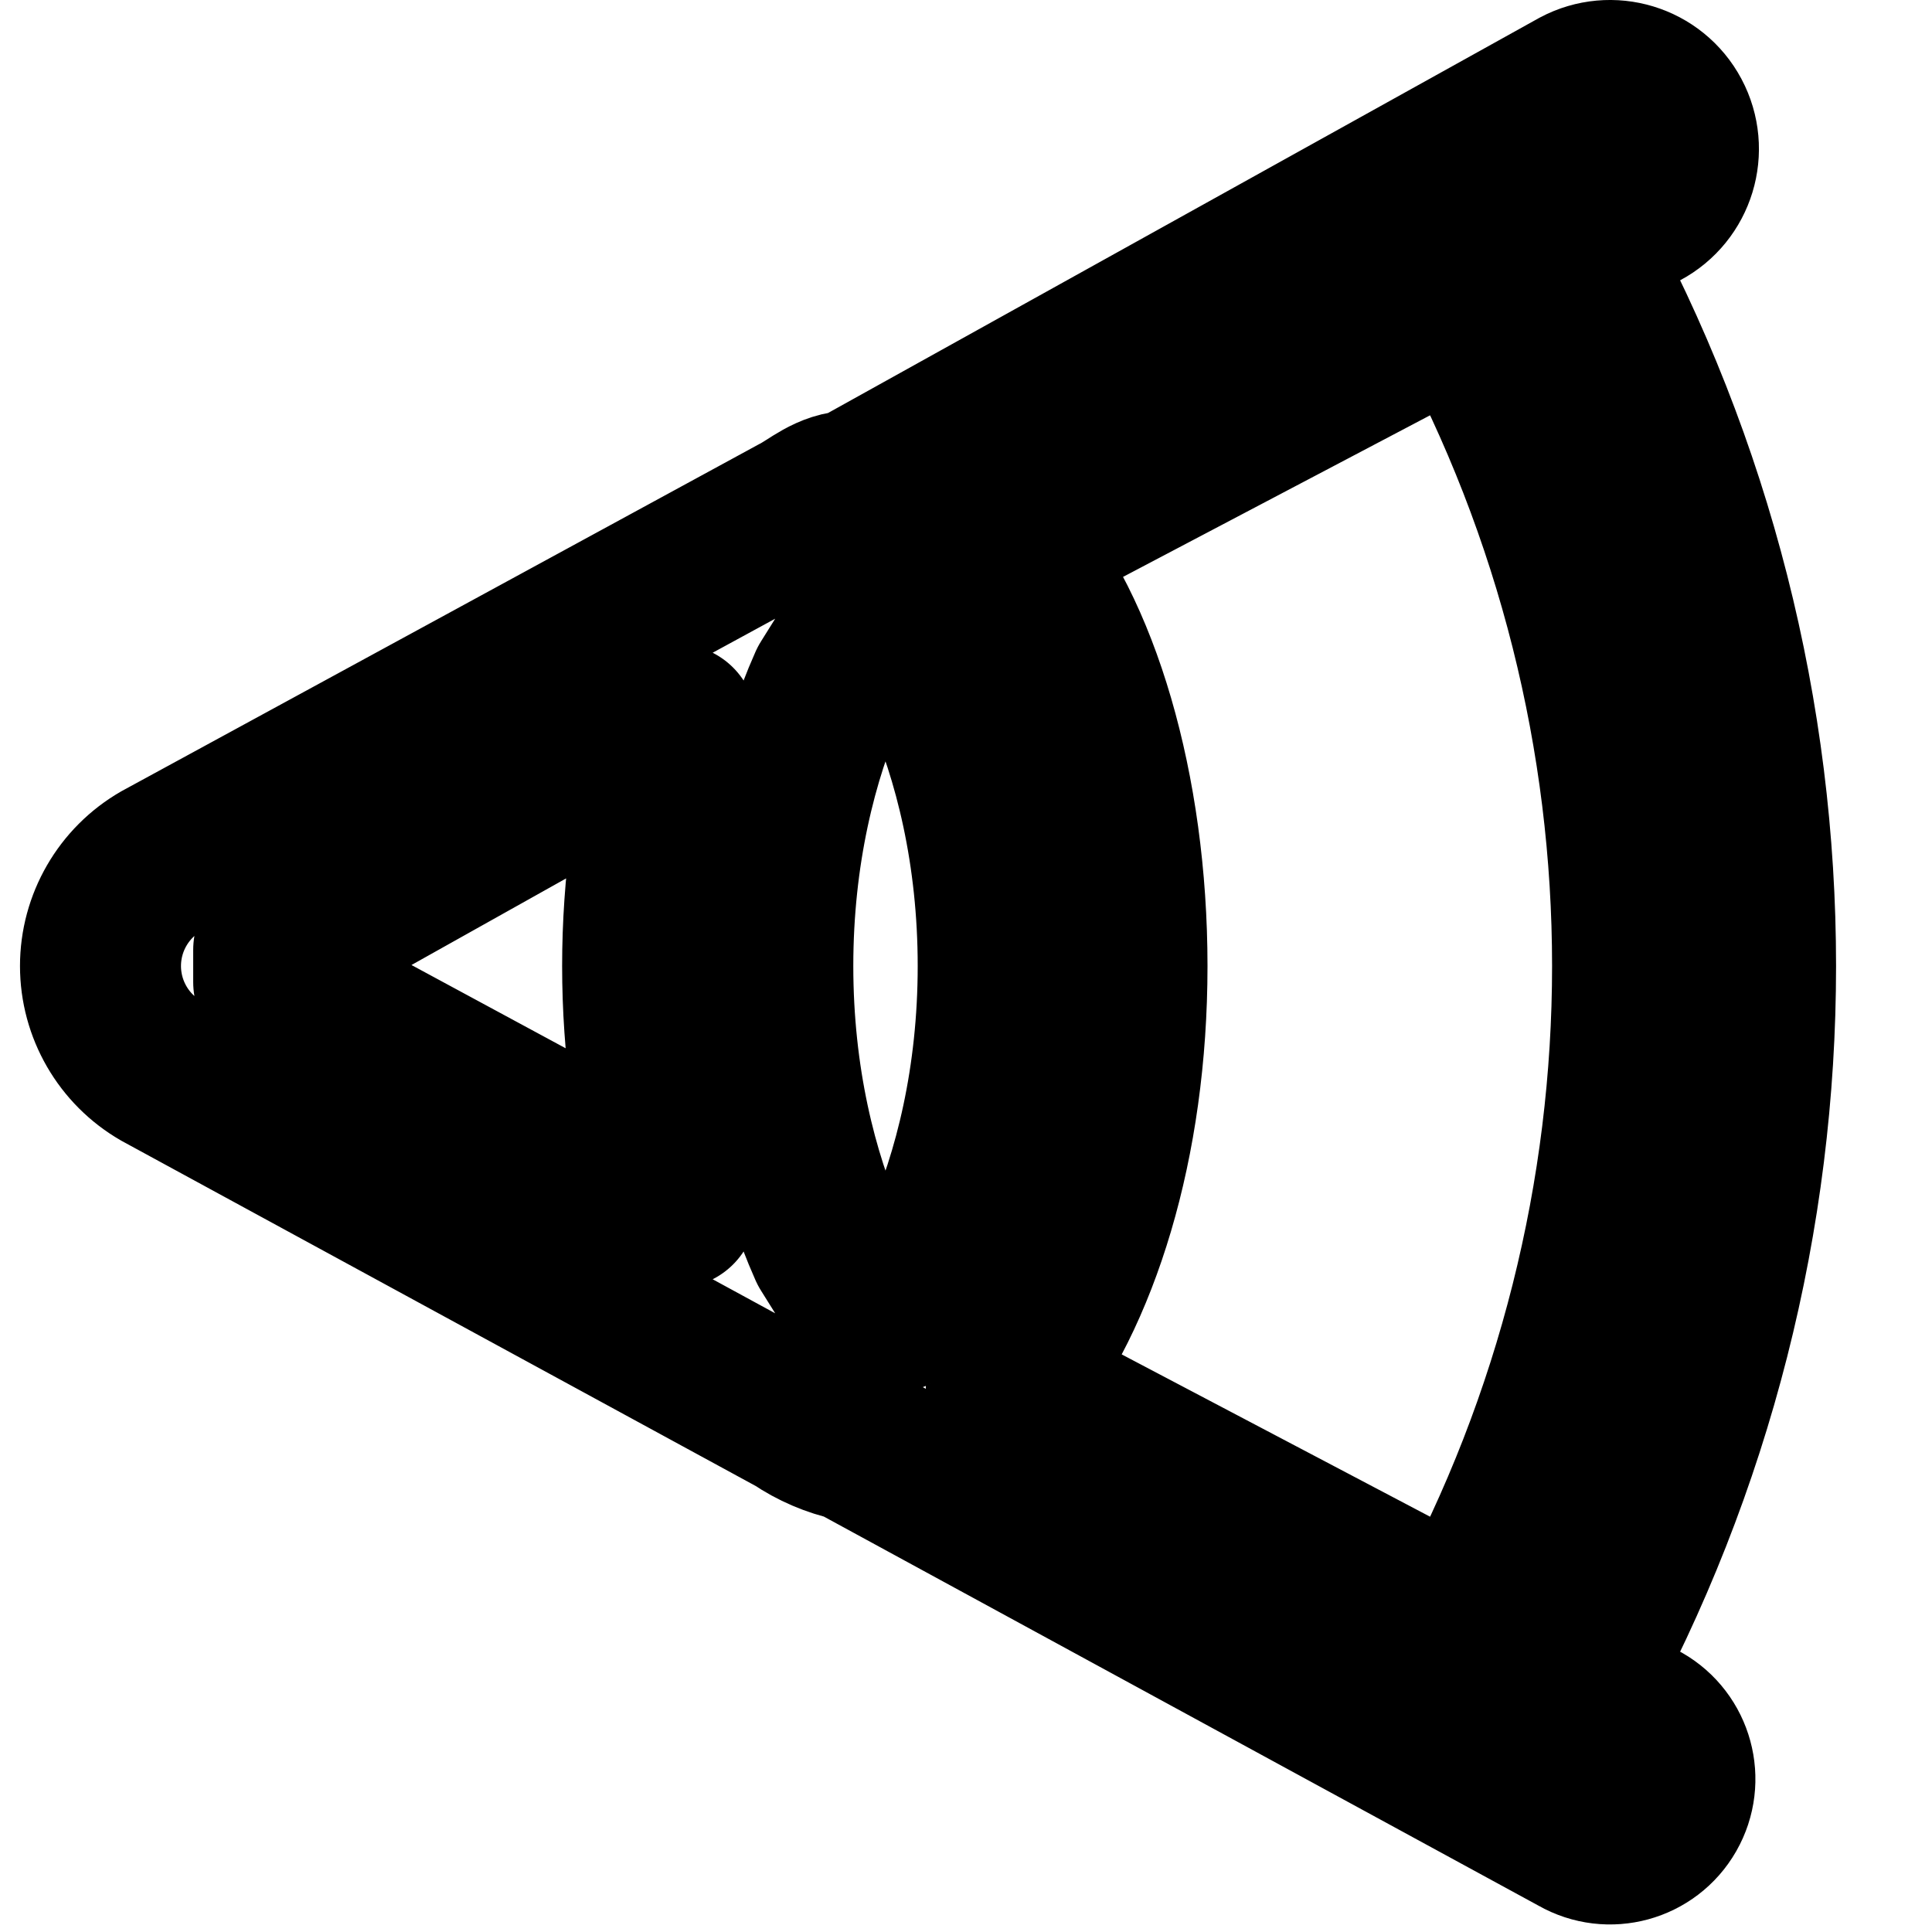
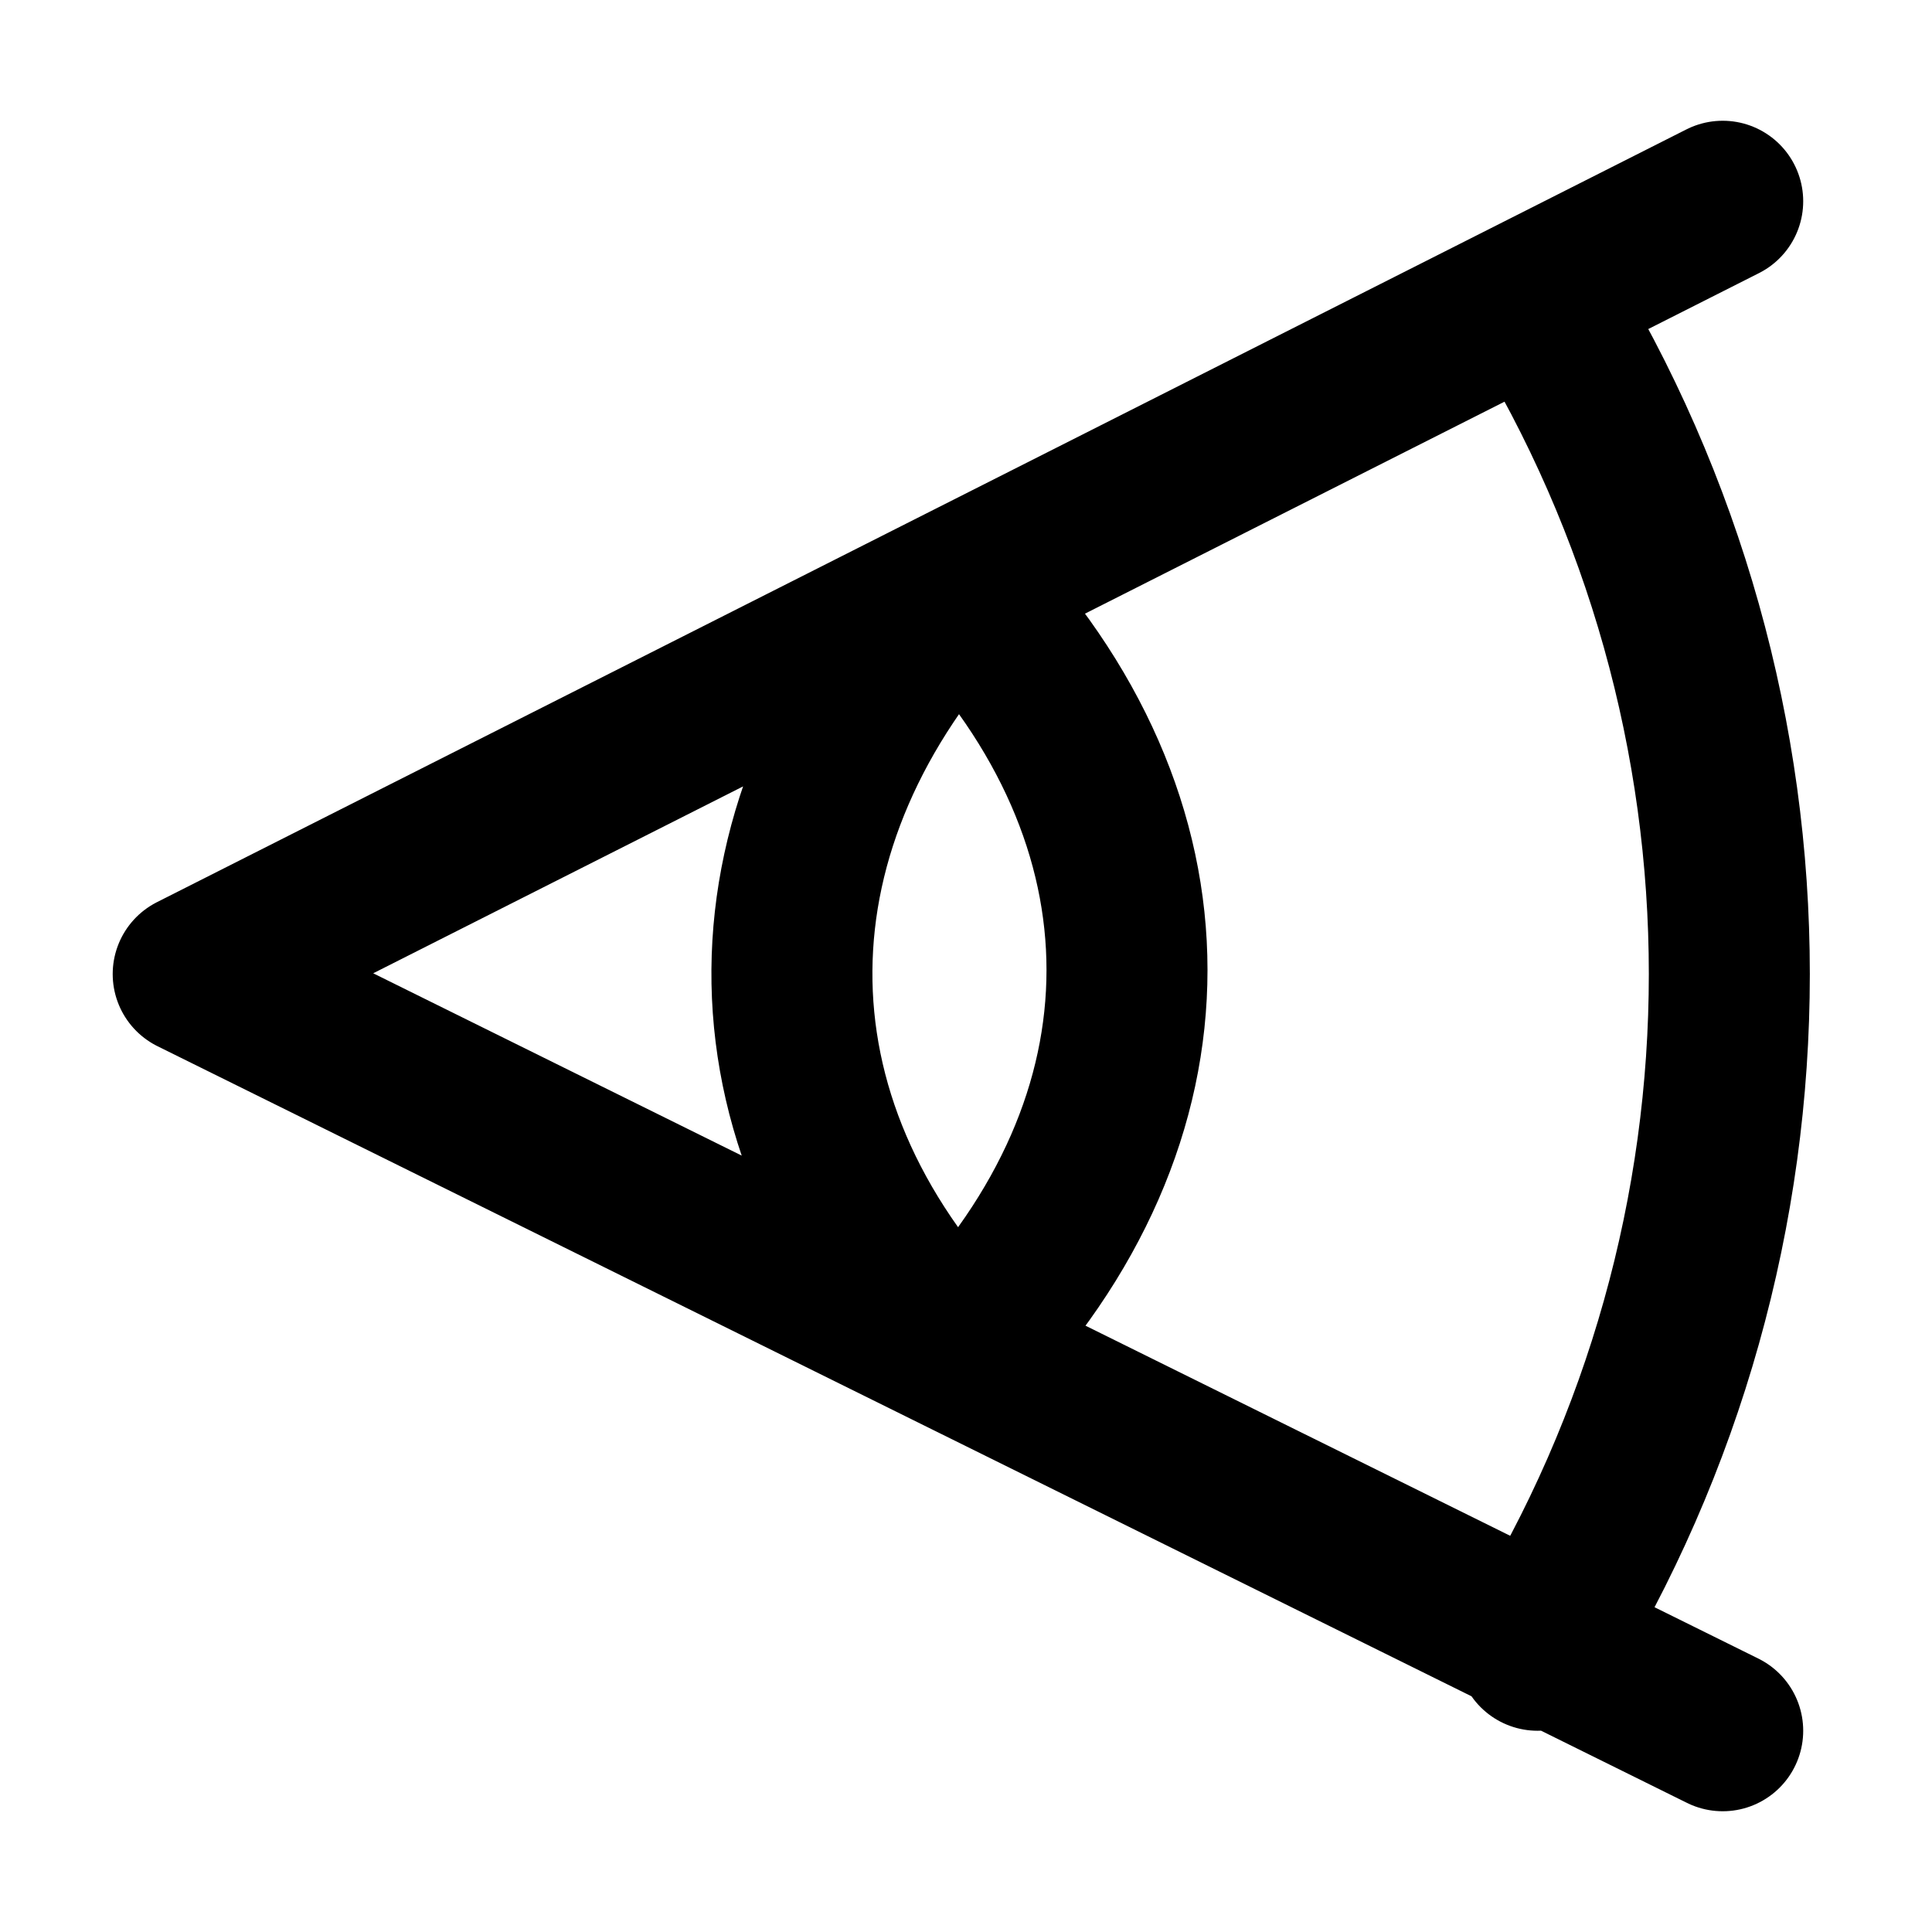
<svg xmlns="http://www.w3.org/2000/svg" width="24" height="24" fill="none" viewBox="0 0 24 24">
-   <path stroke="currentColor" stroke-linecap="round" stroke-linejoin="round" stroke-width="2" d="M18.2 20.2a17.2 17.2 0 0 0 0-16.4l-5.7 3c.9 1 1.5 3 1.5 5.2s-.6 4.1-1.5 5.2l5.7 3ZM19.5 3a18.7 18.7 0 0 1 0 18l.9.4a.8.8 0 1 1-.8 1.4l-9-4.9a2 2 0 0 1-.7-.3L2 13.3a1.5 1.5 0 0 1 0-2.6l7.9-4.3c.2-.1.4-.3.7-.3l9-5a.8.8 0 1 1 .8 1.5l-1 .4ZM8.4 15a11 11 0 0 1 0-6l-5 2.8v.4l5 2.7Zm2.4 1.3h.3c.2-.1.4-.4.6-.8.4-.9.7-2.1.7-3.5s-.3-2.6-.7-3.5a2.5 2.5 0 0 0-.7-.9l-.2.1-.5.8c-.4.9-.7 2.1-.7 3.5s.3 2.6.7 3.5l.5.8Z" />
+   <path stroke="currentColor" stroke-linecap="round" stroke-linejoin="round" stroke-width="2" d="m21.4 2.5-19 9.6 19 9.4m-2.3-1a16 16 0 0 0 0-16.8m-7.2 3.6c2.8 2.9 2.8 6.6 0 9.5-2.8-2.9-2.7-6.6 0-9.5" />
</svg>
